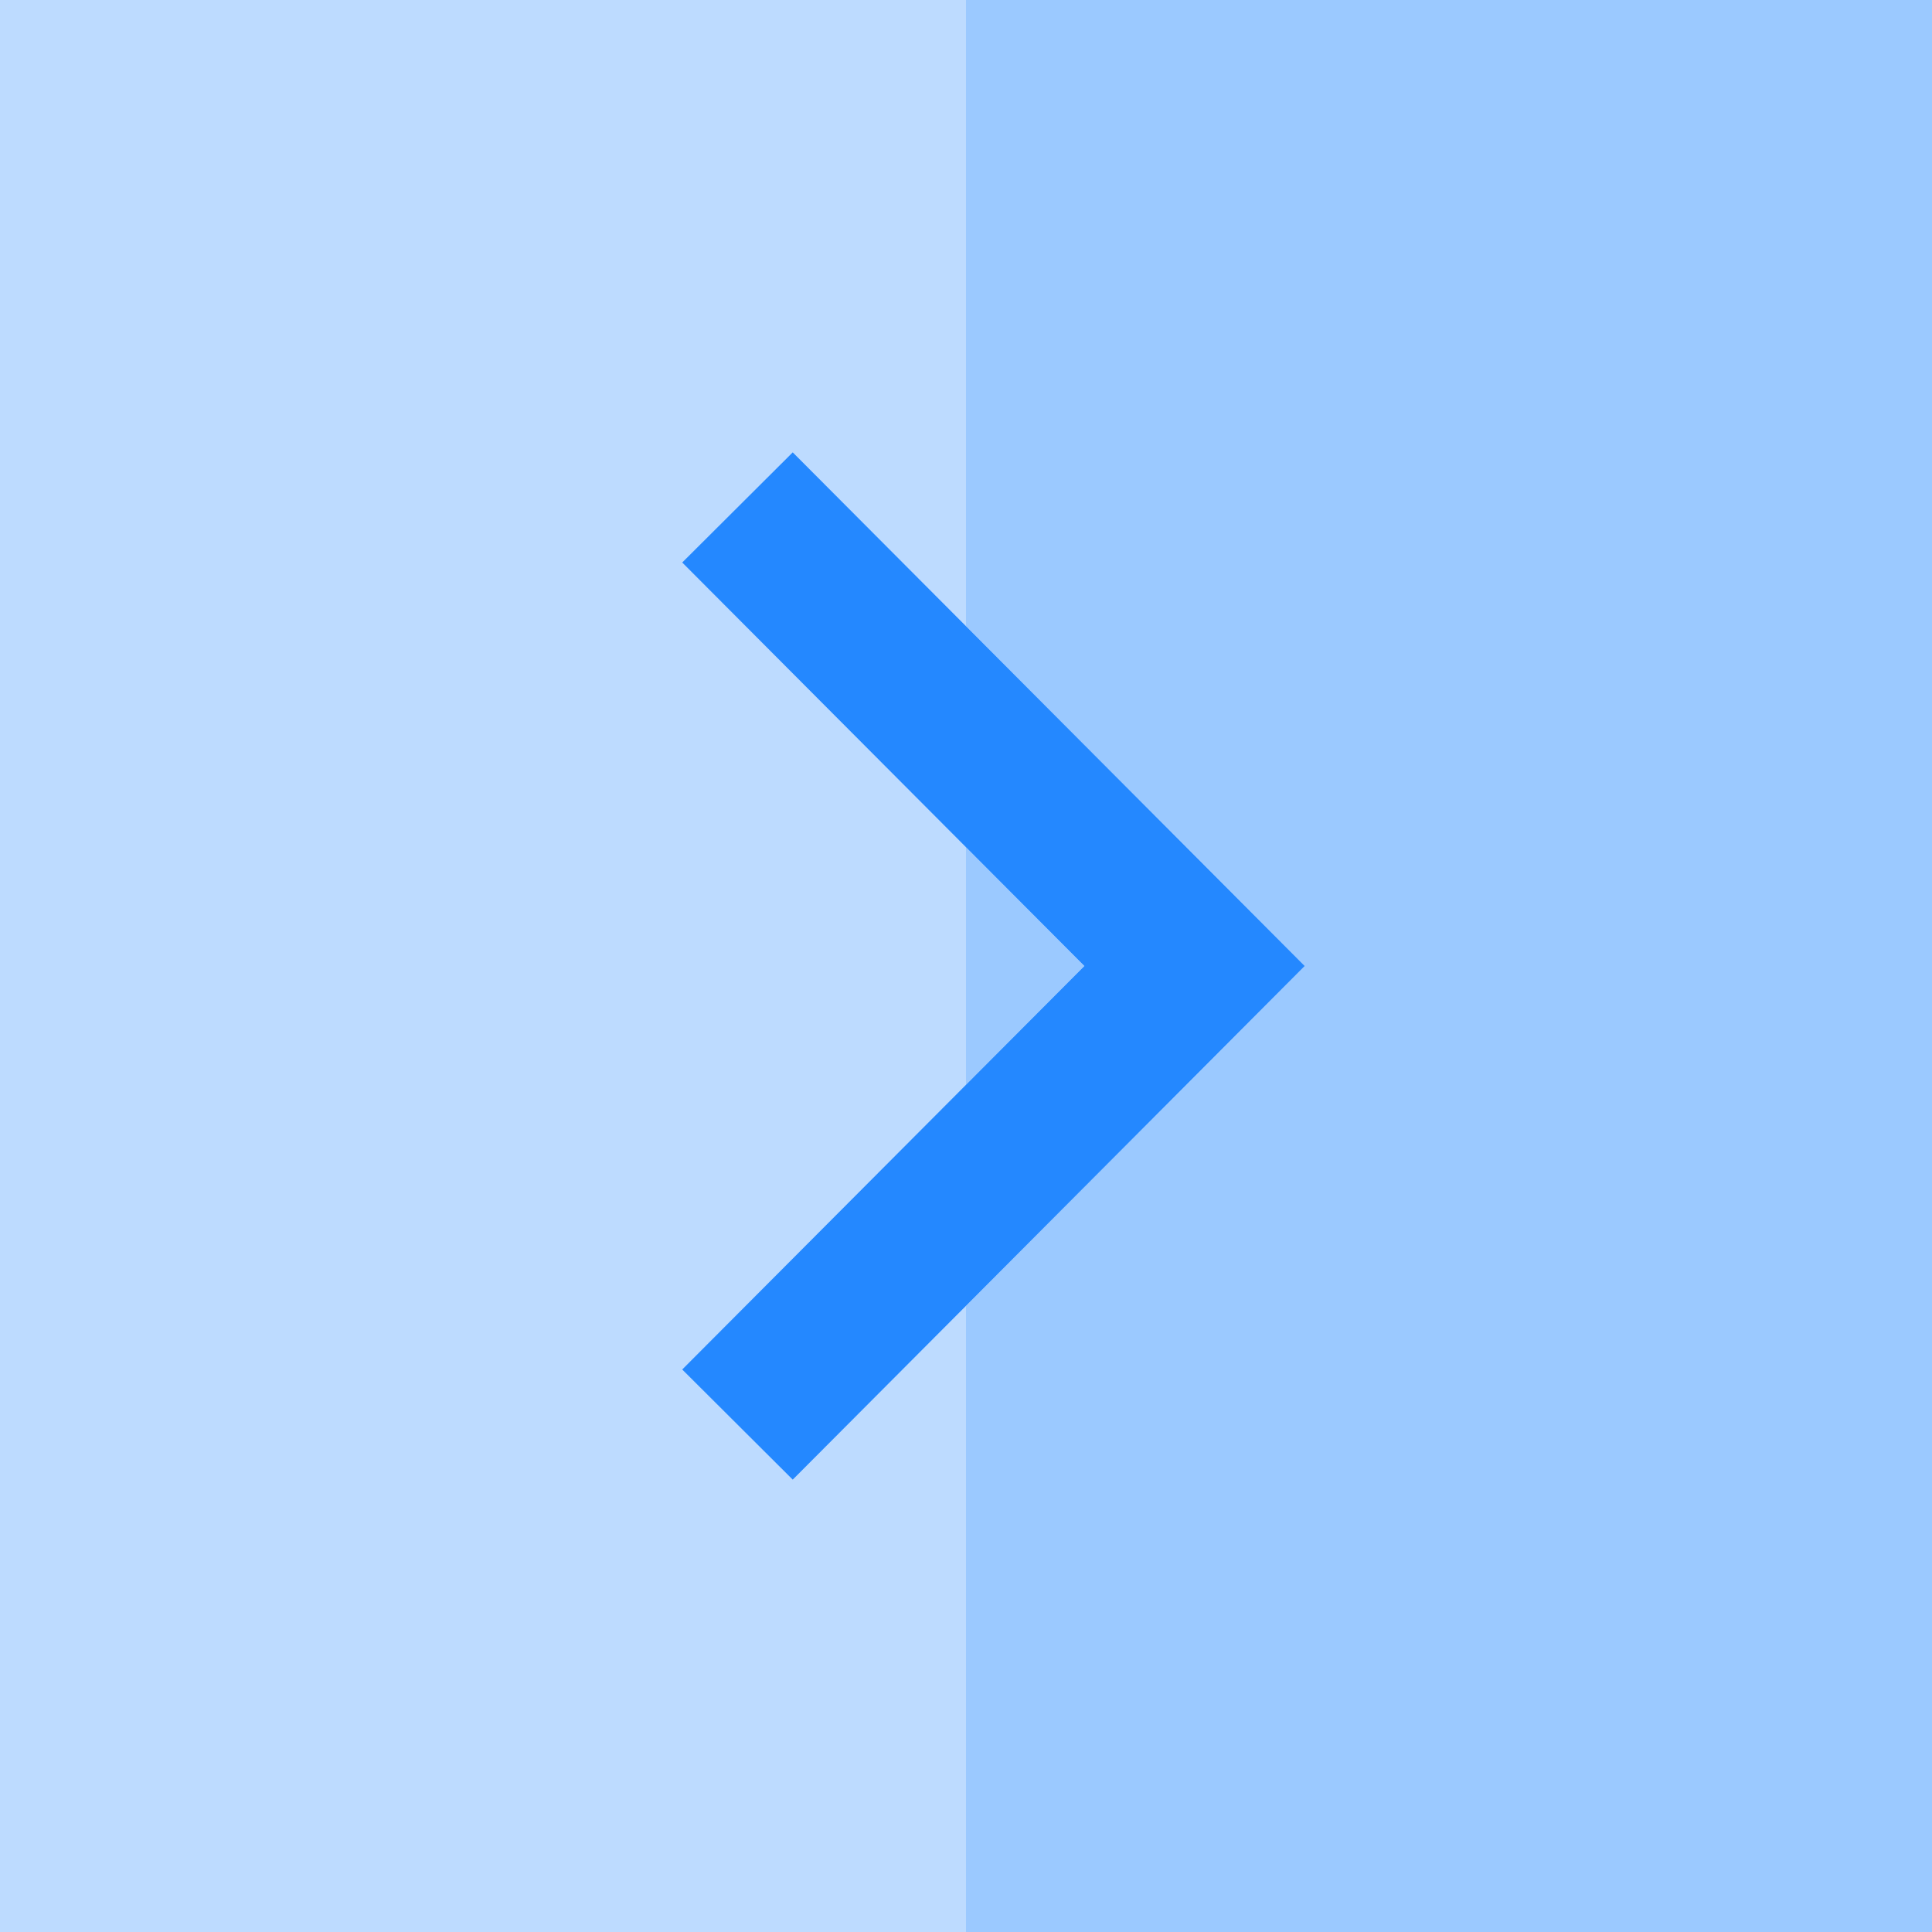
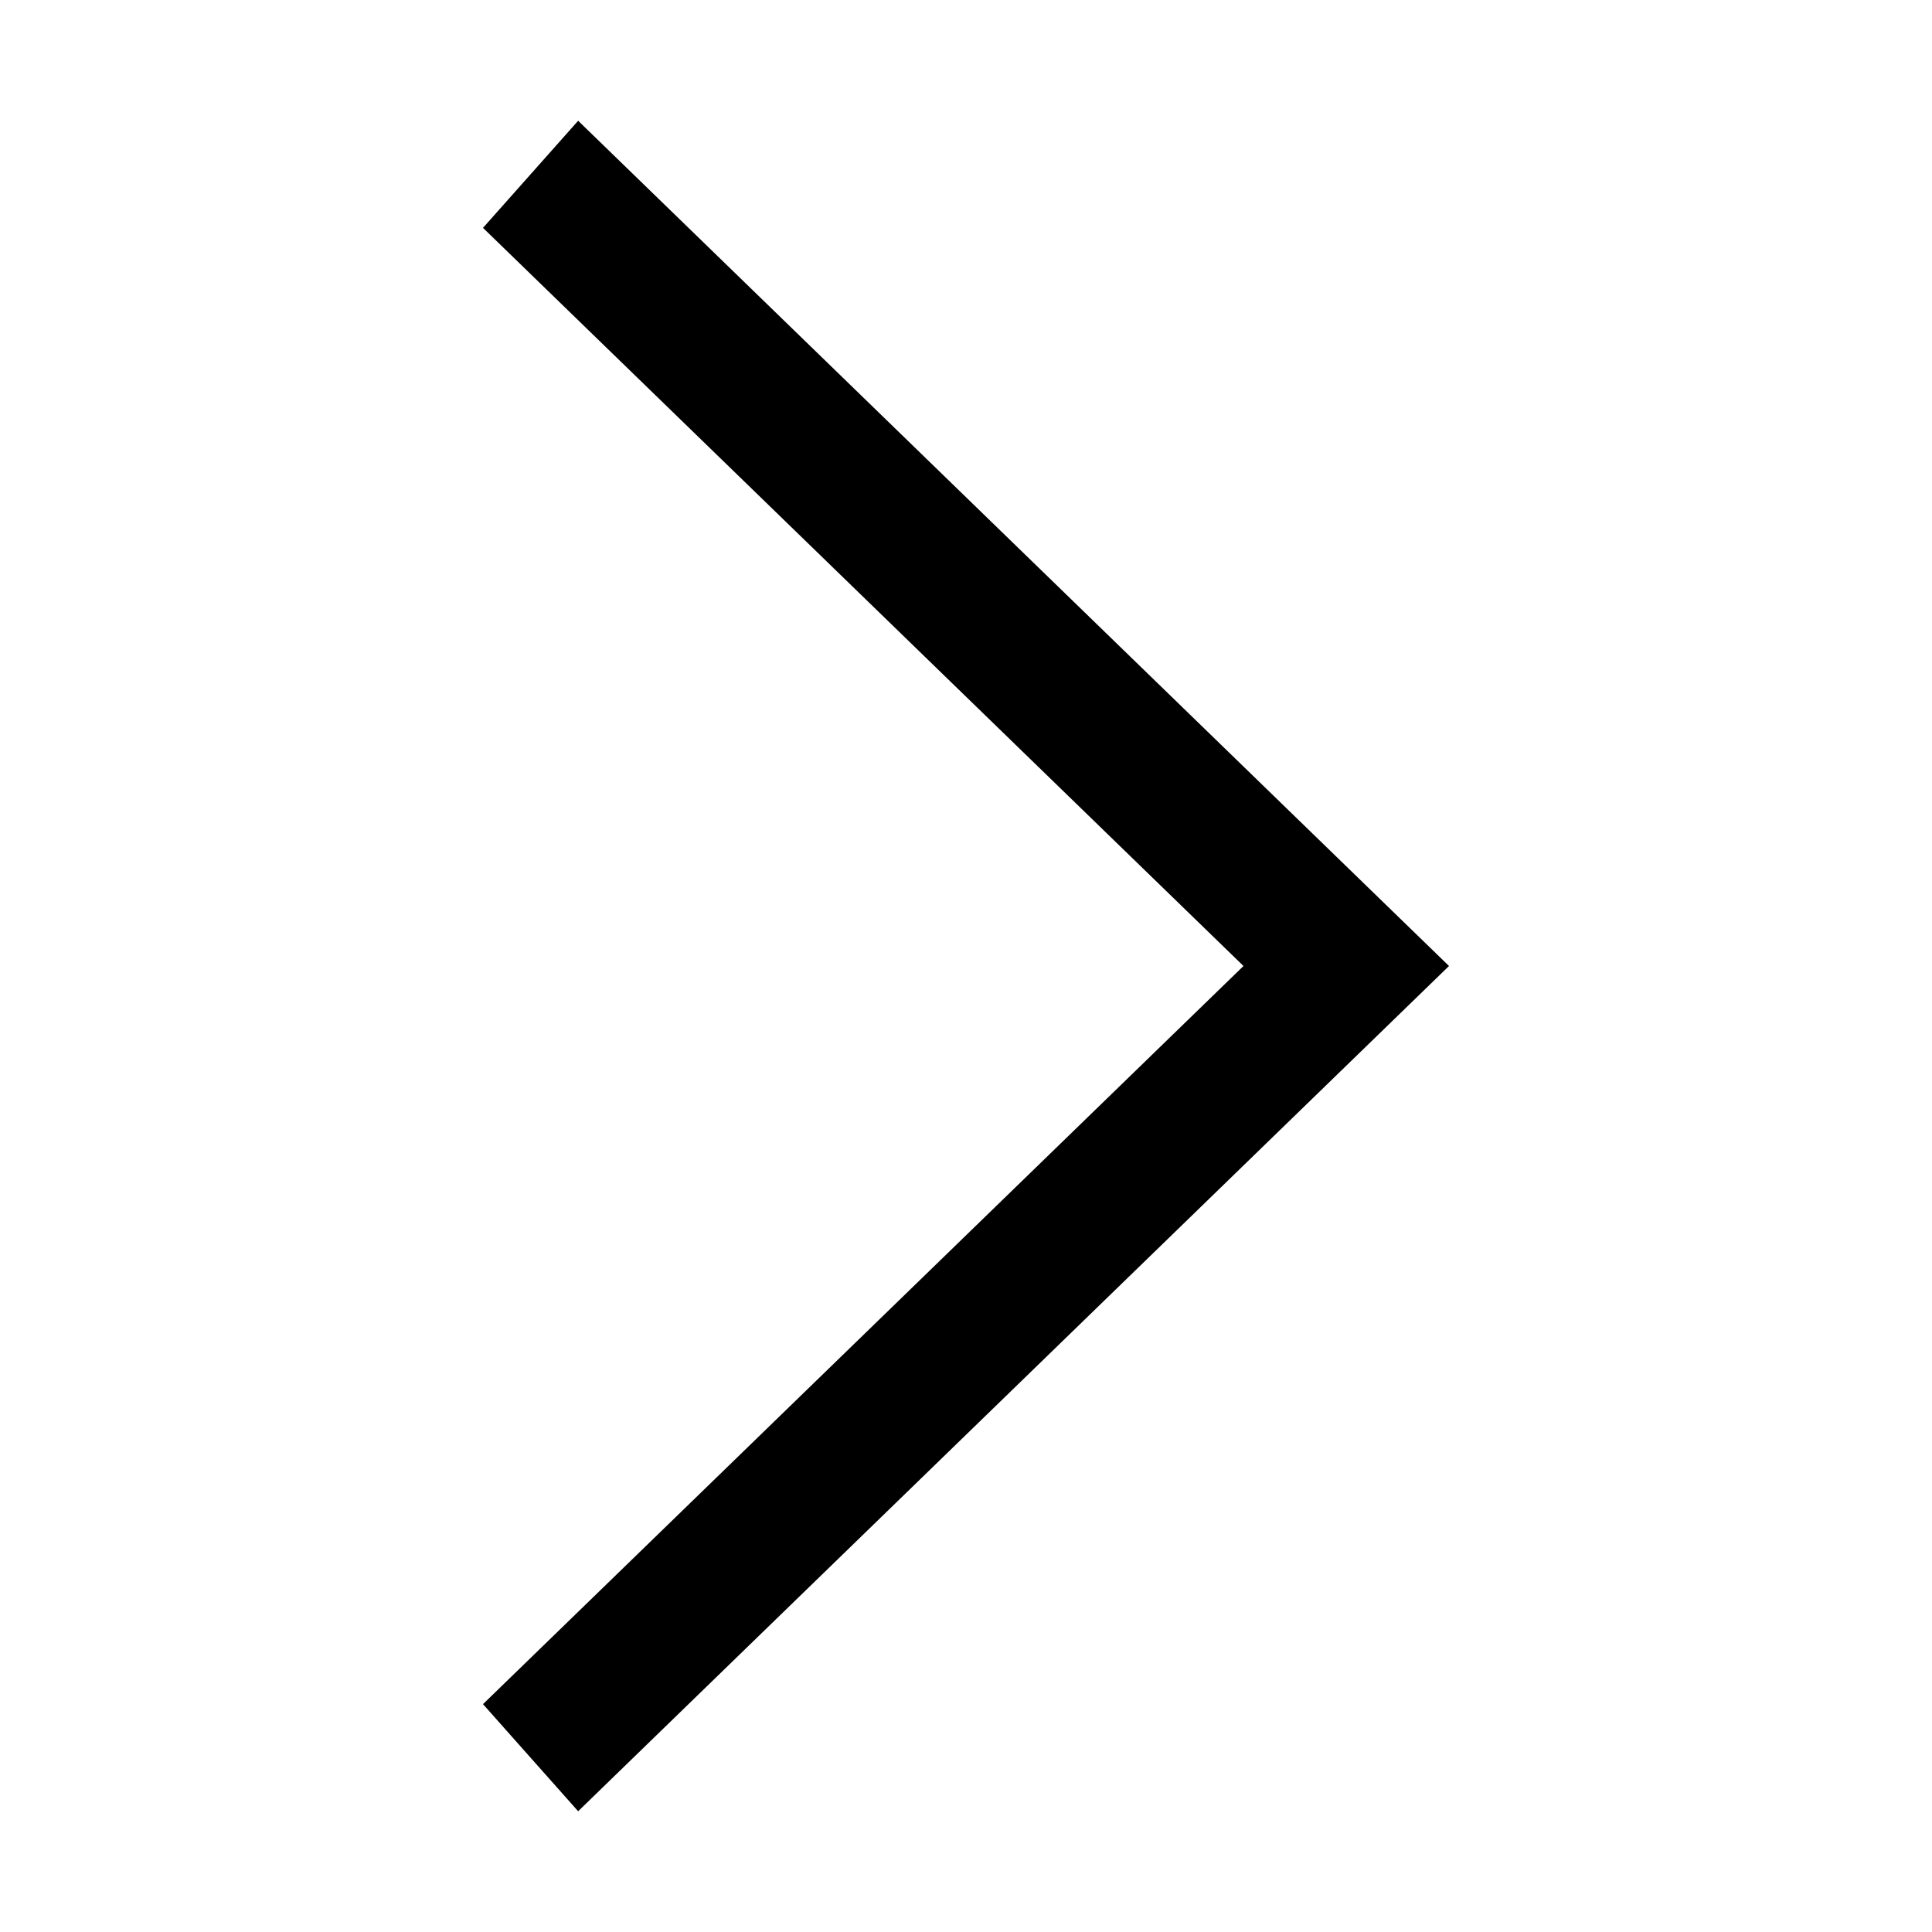
- <svg xmlns="http://www.w3.org/2000/svg" height="800px" width="800px" version="1.1" id="Layer_1" viewBox="0 0 495 495" xml:space="preserve">
-   <g>
-     <polygon style="fill:#BDDBFF;" points="203.106,379.119 174.776,350.881 247.5,277.919 247.5,217.081 174.776,144.119    203.106,115.881 247.5,160.42 247.5,0 0,0 0,495 247.5,495 247.5,334.58  " />
-     <polygon style="fill:#9BC9FF;" points="247.5,0 247.5,160.42 334.297,247.5 247.5,334.58 247.5,495 495,495 495,0  " />
-     <polygon style="fill:#9BC9FF;" points="247.5,217.081 247.5,277.919 277.82,247.5  " />
-     <polygon style="fill:#2488FF;" points="174.776,144.119 247.5,217.081 277.82,247.5 247.5,277.919 174.776,350.881    203.106,379.119 247.5,334.58 334.297,247.5 247.5,160.42 203.106,115.881  " />
-   </g>
+ <svg xmlns="http://www.w3.org/2000/svg" width="800px" height="800px" viewBox="0 0 1024 1024" class="icon" version="1.1">
+   <path d="M256 120.768L306.432 64 768 512l-461.568 448L256 903.232 659.072 512z" fill="#000000" />
</svg>
